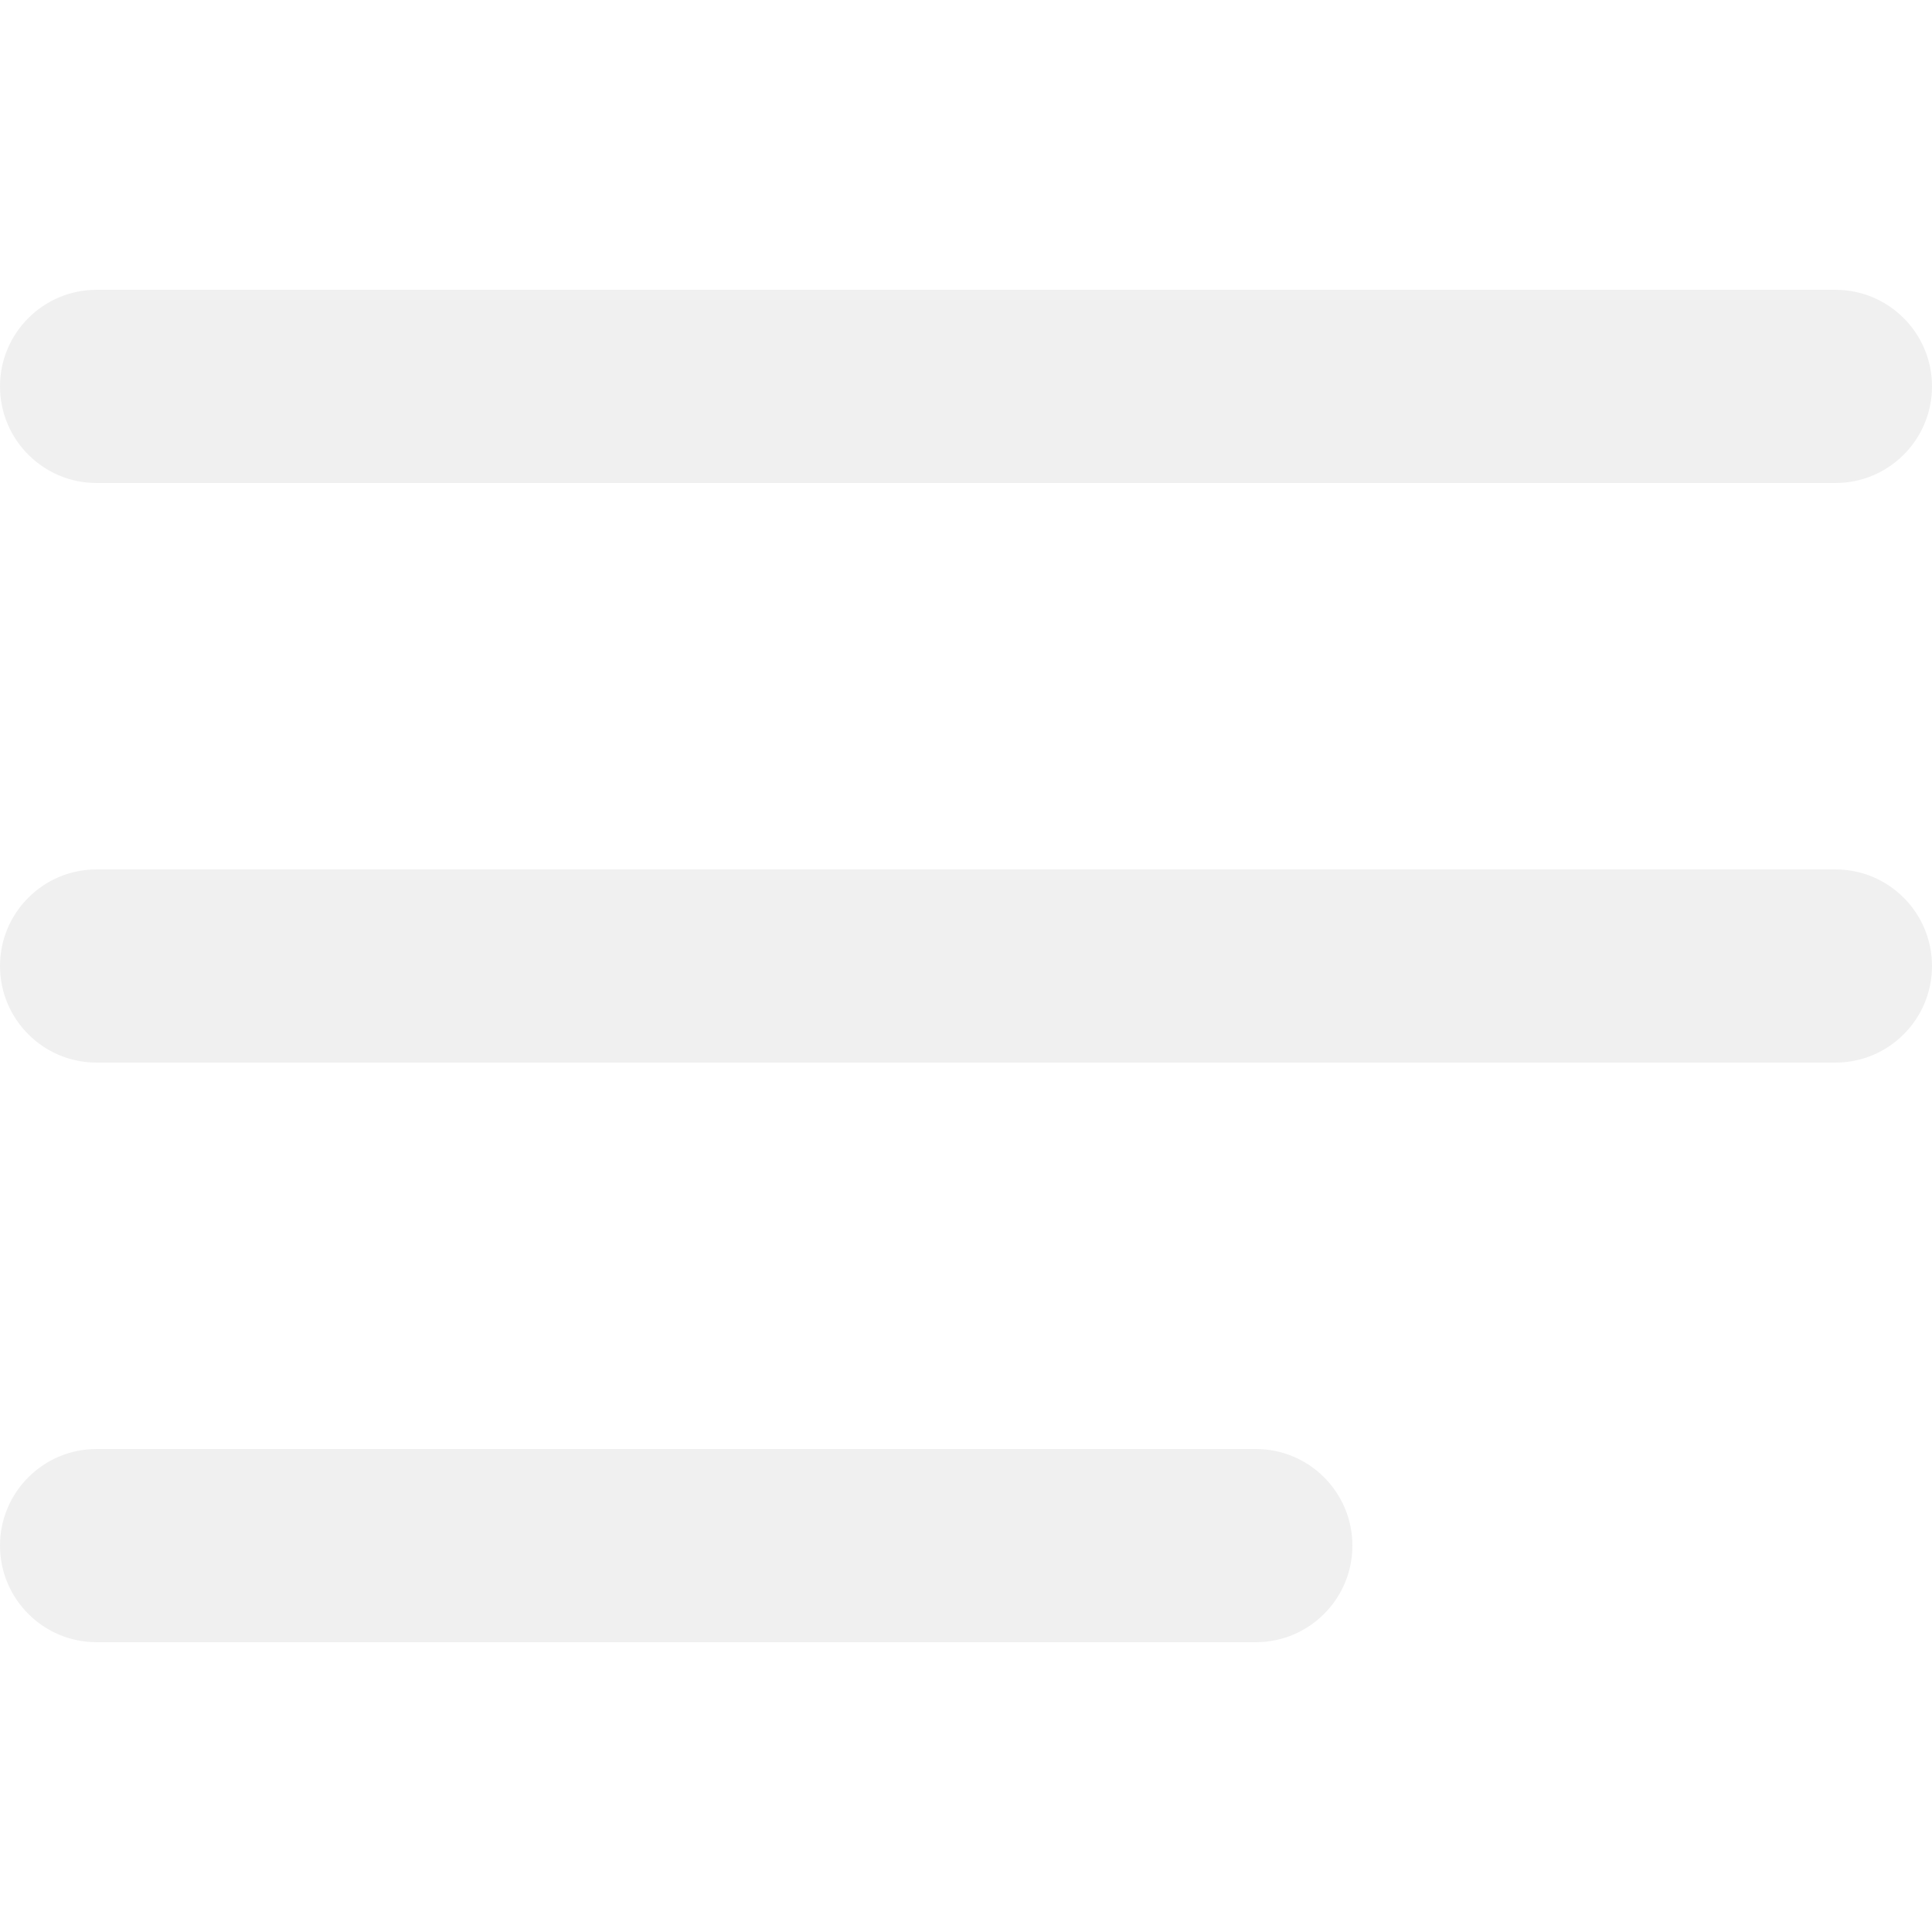
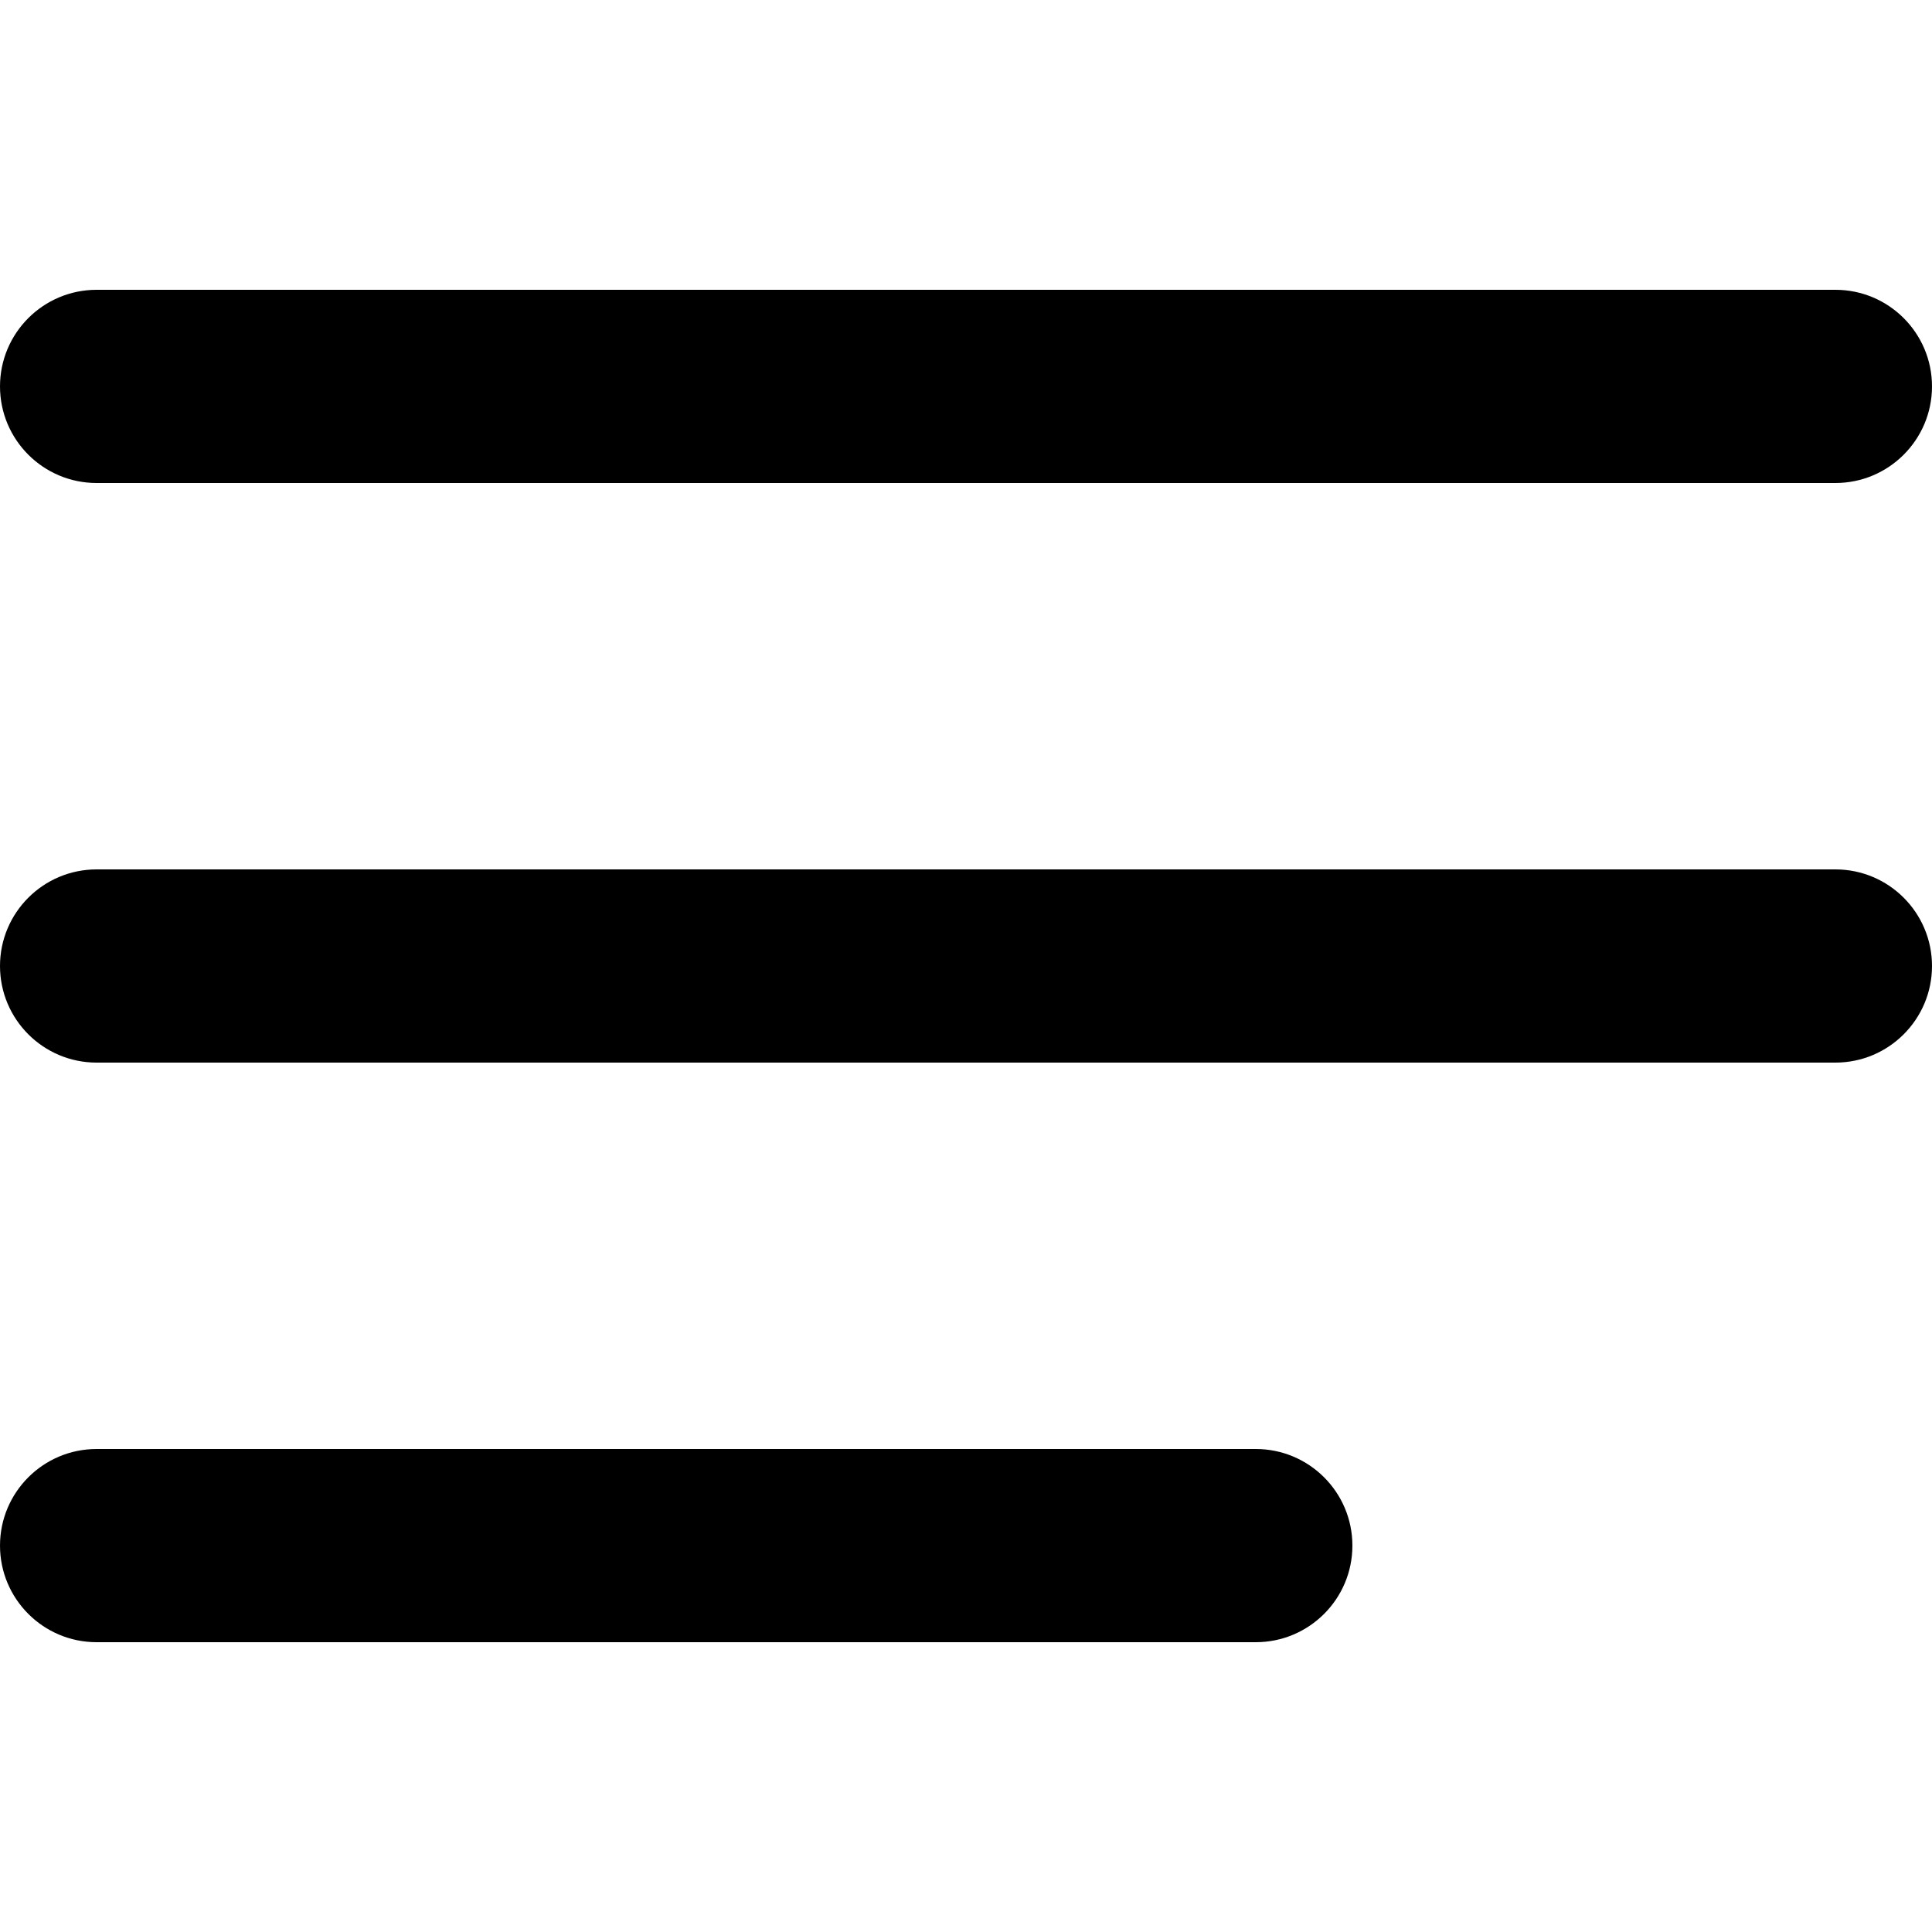
<svg xmlns="http://www.w3.org/2000/svg" width="20" height="20" viewBox="0 0 20 20" fill="none">
-   <path d="M13 15C13.552 15 14 15.448 14 16C14 16.552 13.552 17 13 17H1C0.448 17 0 16.552 0 16C0 15.448 0.448 15 1 15H13Z" fill="#F0F0F0" />
-   <path d="M19 9C19.552 9 20 9.448 20 10C20 10.552 19.552 11 19 11H1C0.448 11 0 10.552 0 10C0 9.448 0.448 9 1 9H19Z" fill="#F0F0F0" />
-   <path d="M19 3C19.552 3 20 3.448 20 4C20 4.552 19.552 5 19 5H1C0.448 5 0 4.552 0 4C0 3.448 0.448 3 1 3H19Z" fill="#F0F0F0" />
+   <path d="M13 15C13.552 15 14 15.448 14 16C14 16.552 13.552 17 13 17H1C0.448 17 0 16.552 0 16C0 15.448 0.448 15 1 15H13Z" fill="currentColor" />
+   <path d="M19 9C19.552 9 20 9.448 20 10C20 10.552 19.552 11 19 11H1C0.448 11 0 10.552 0 10C0 9.448 0.448 9 1 9H19Z" fill="currentColor" />
+   <path d="M19 3C19.552 3 20 3.448 20 4C20 4.552 19.552 5 19 5H1C0.448 5 0 4.552 0 4C0 3.448 0.448 3 1 3H19Z" fill="currentColor" />
</svg>
